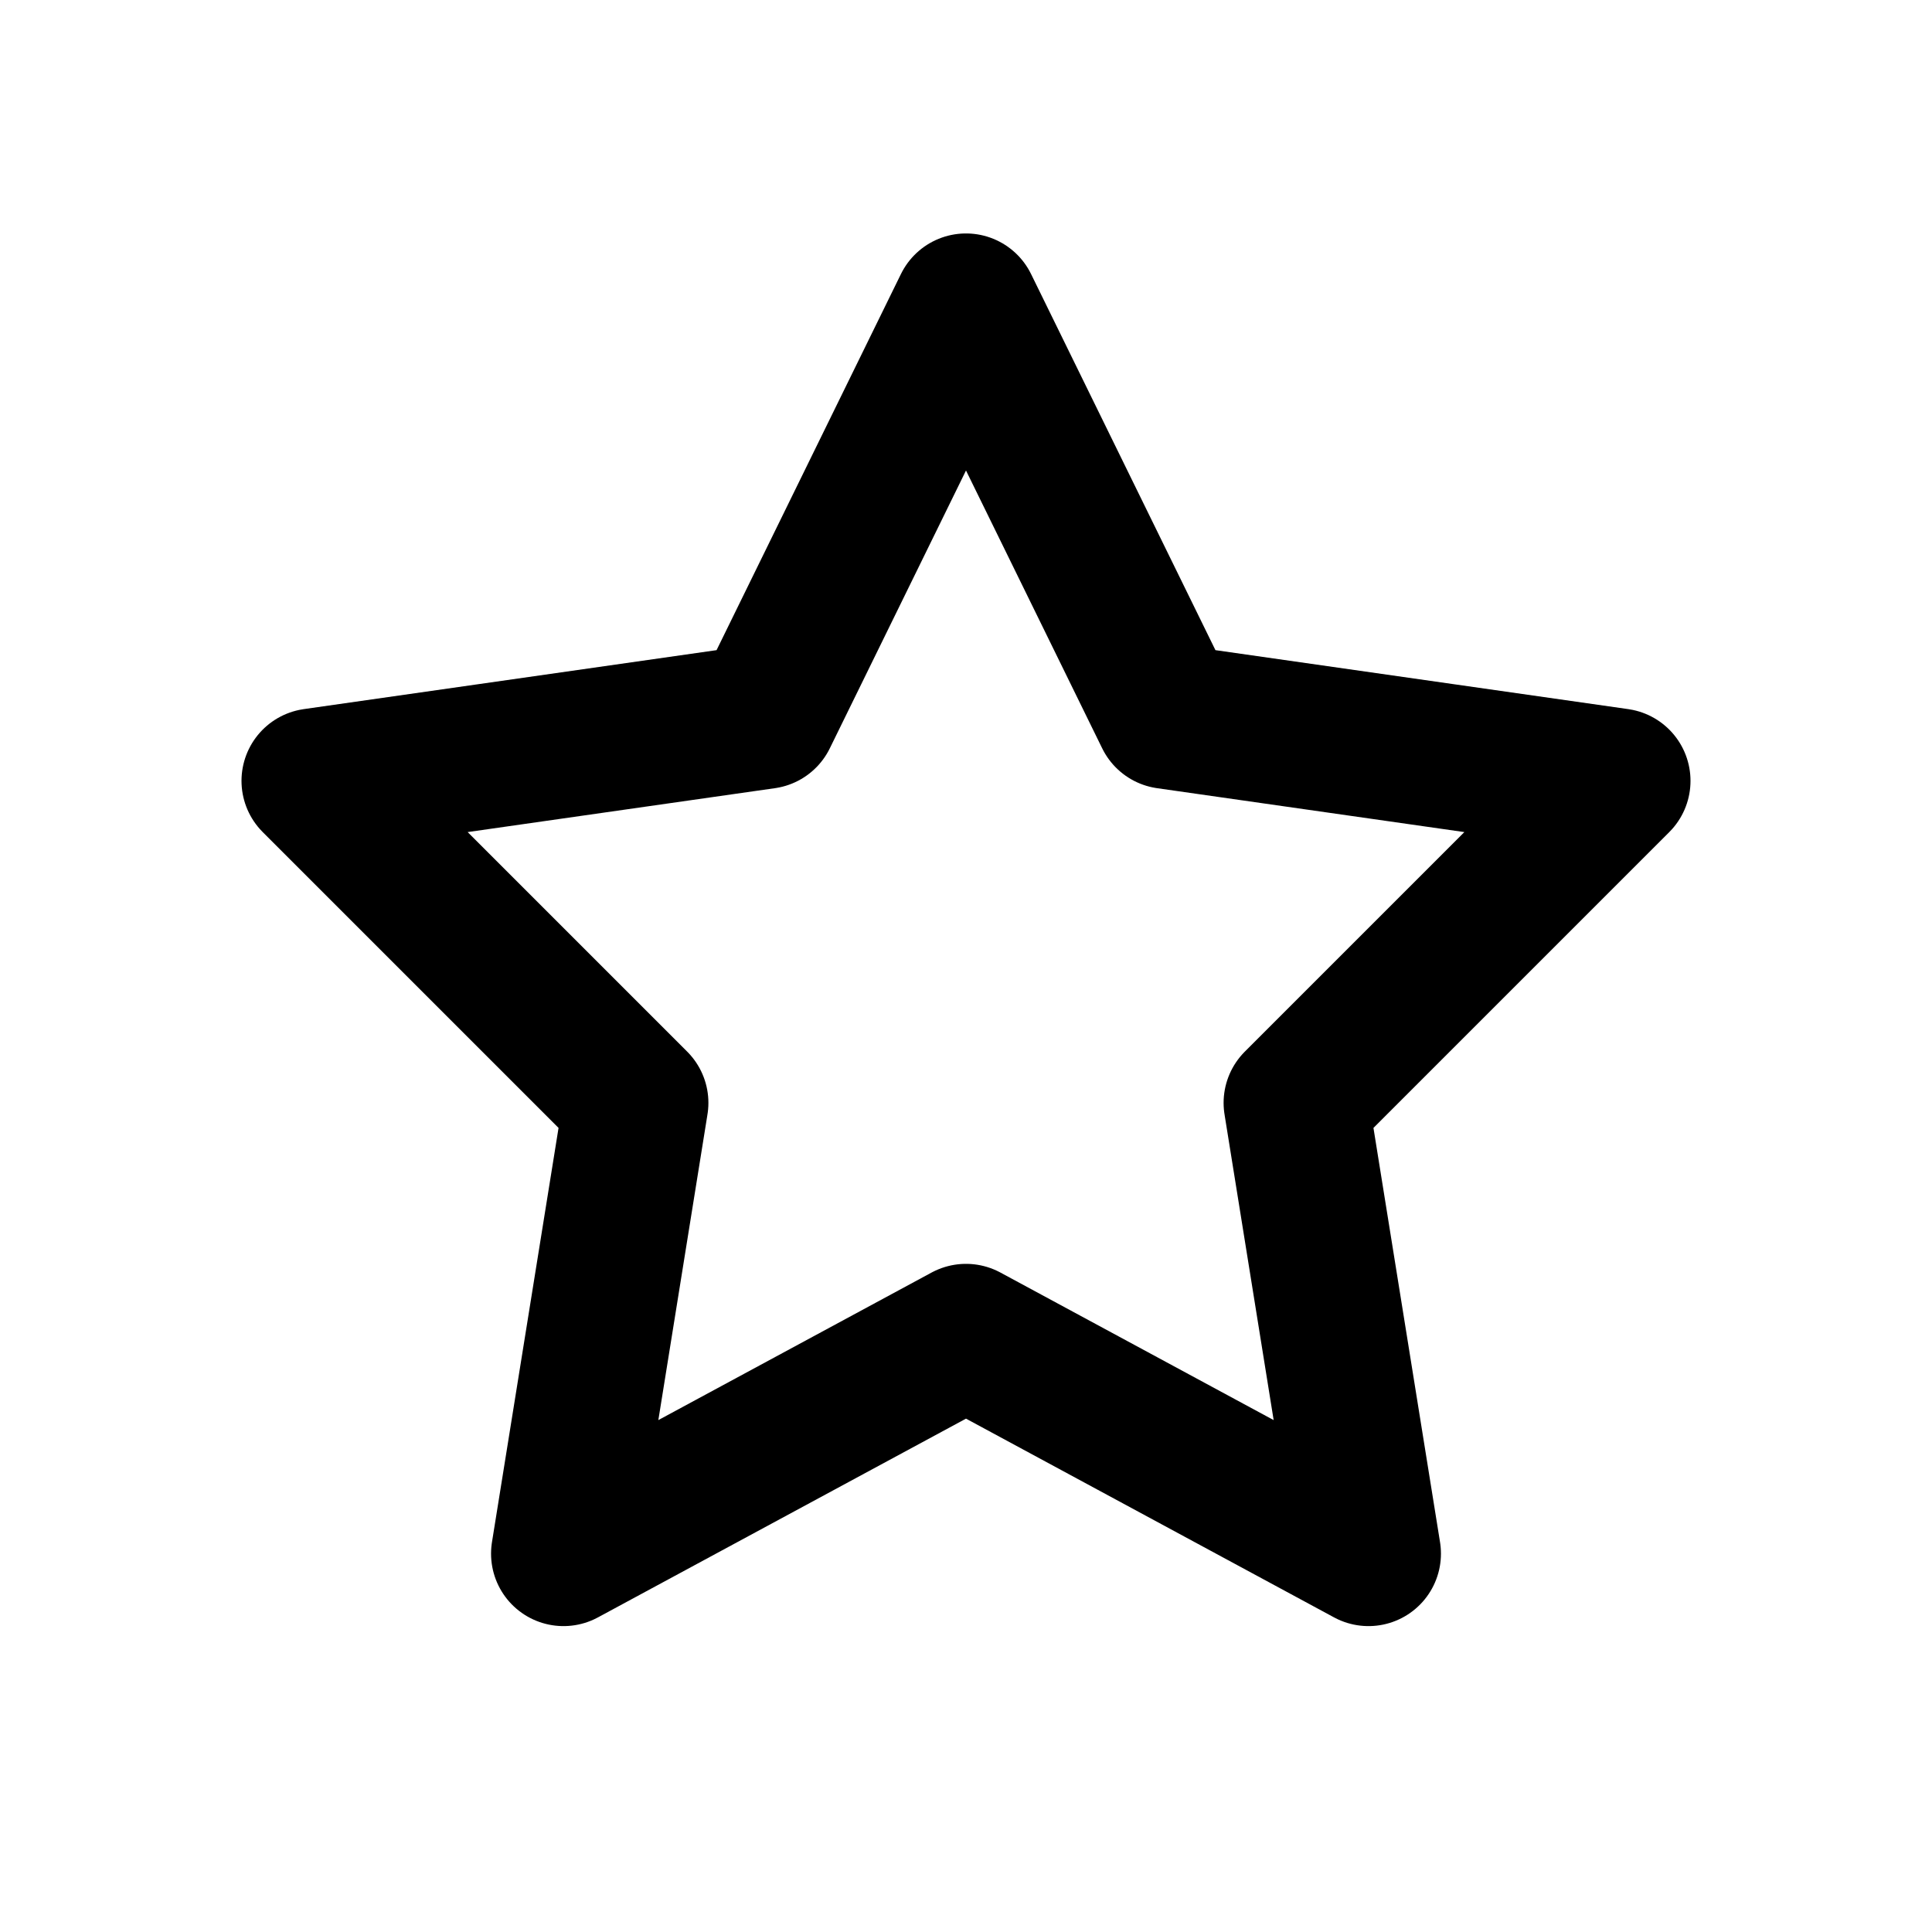
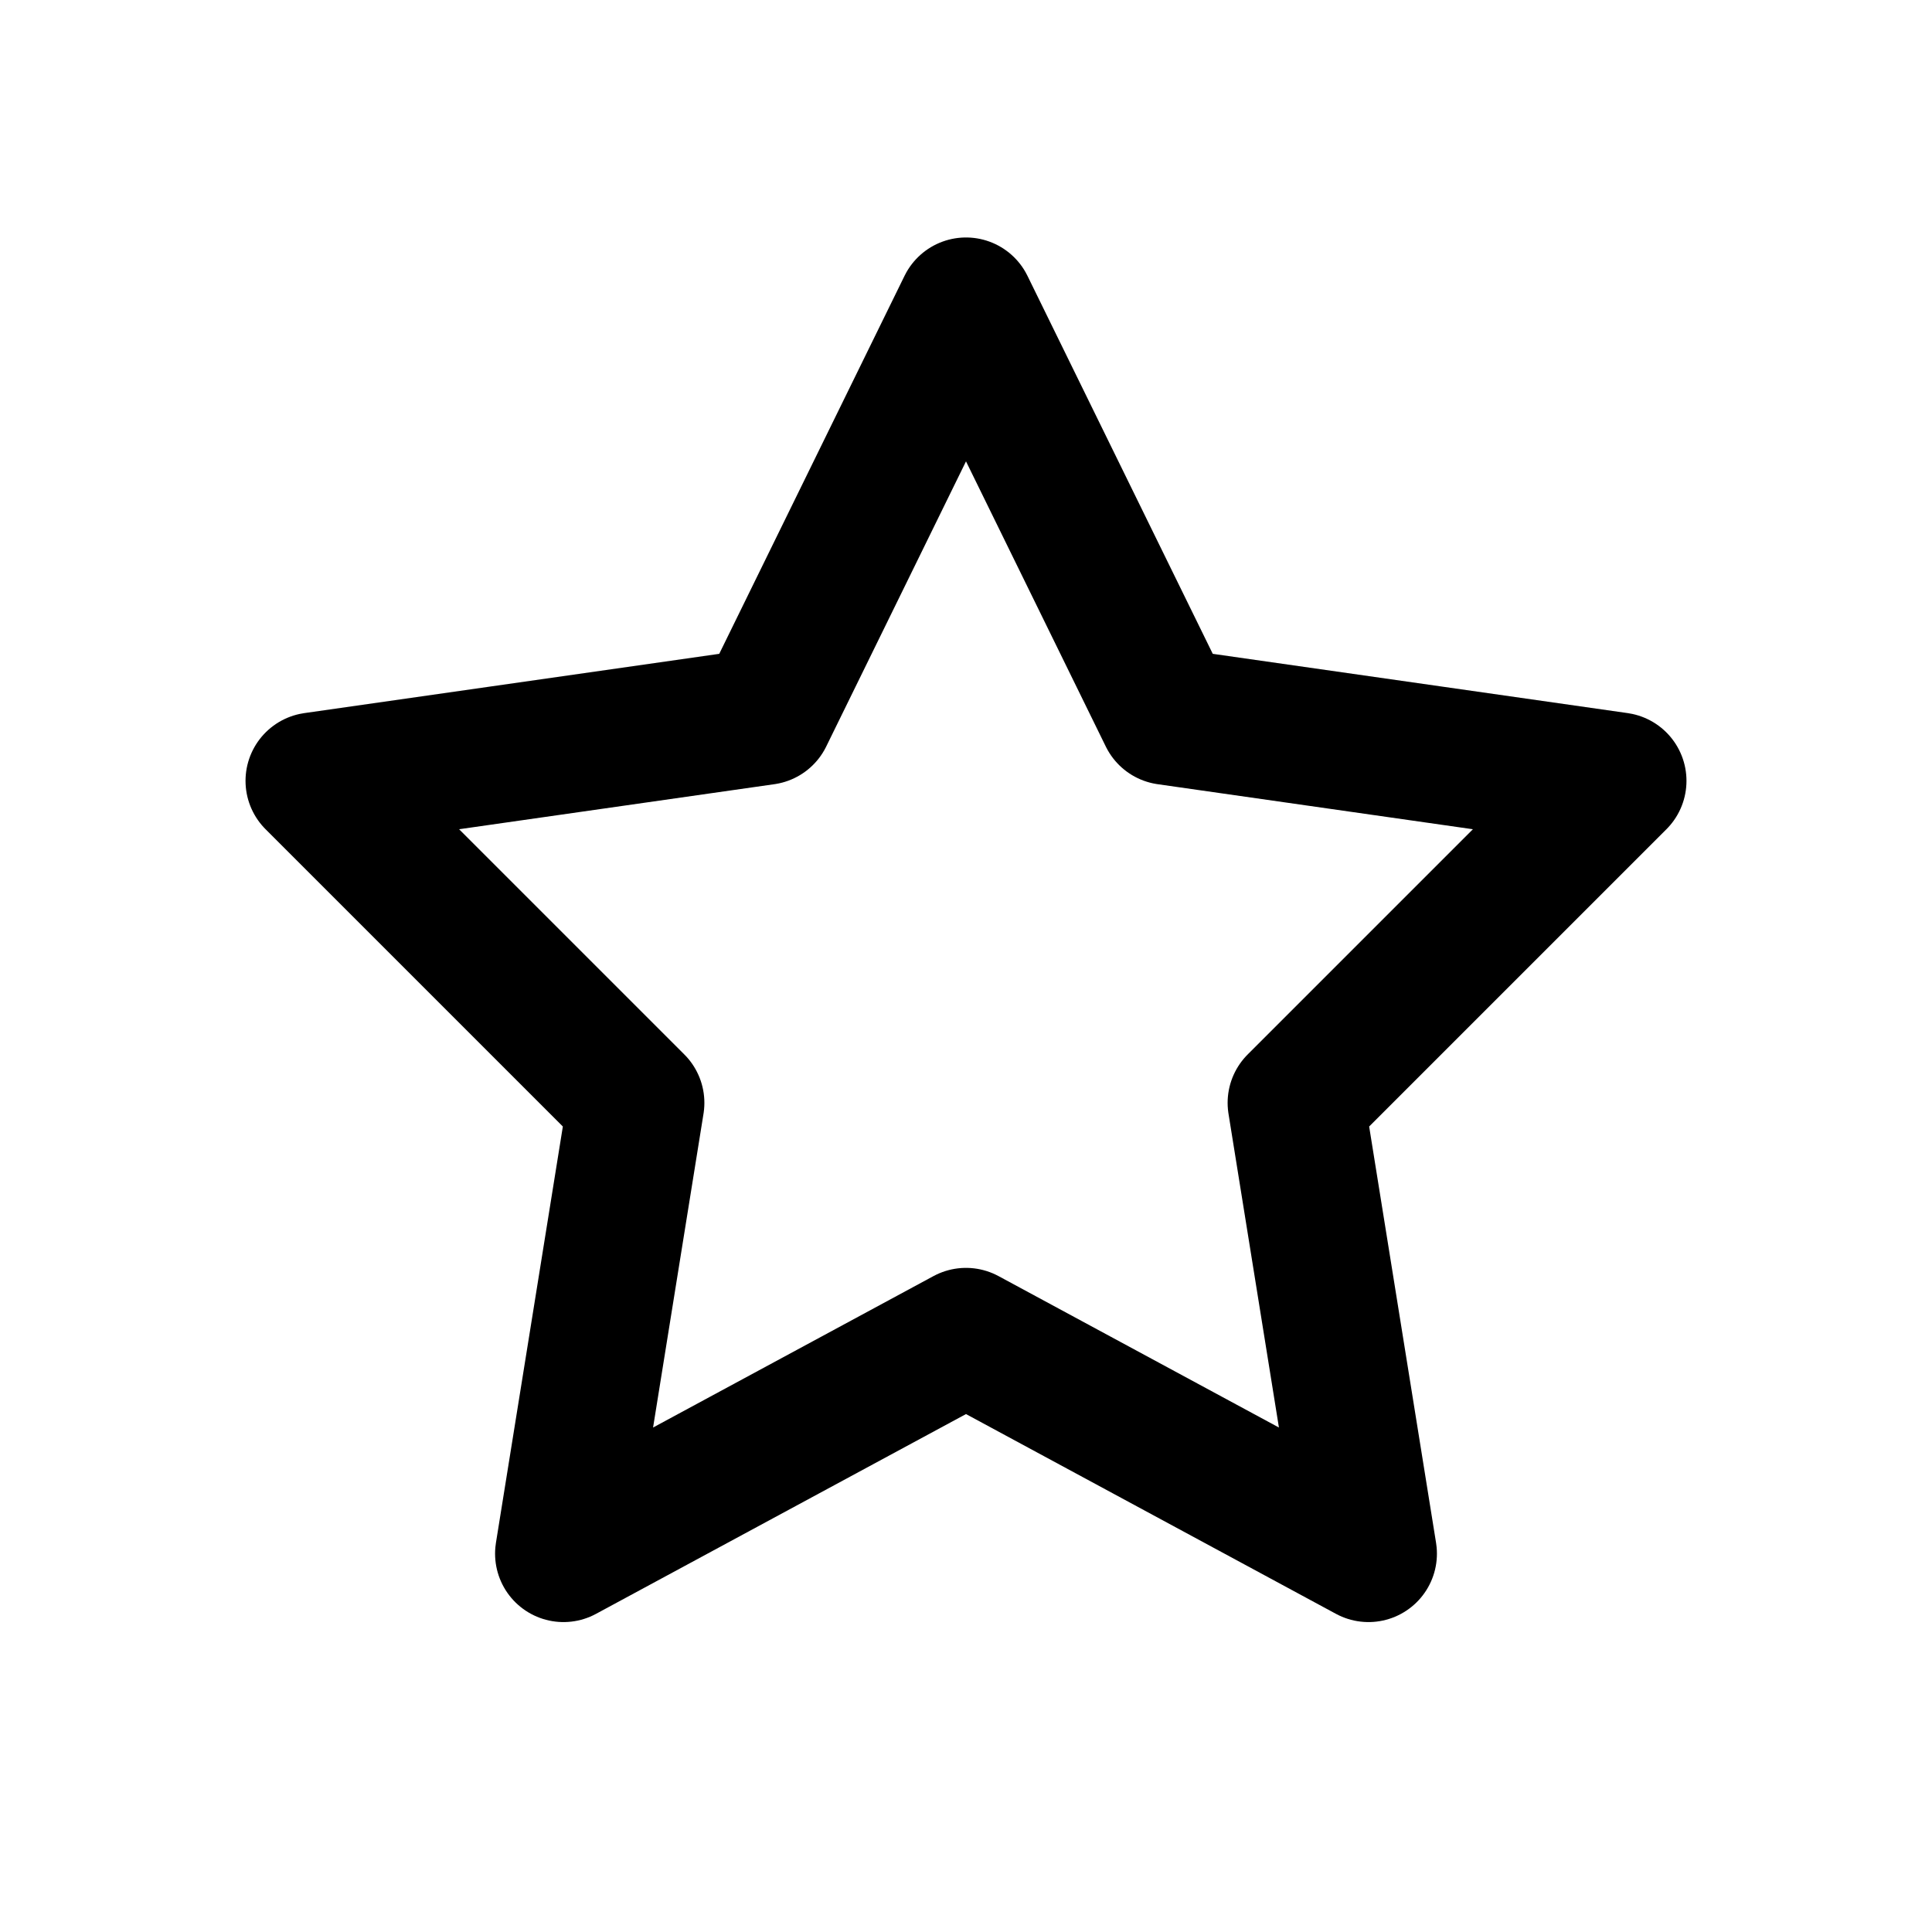
- <svg xmlns="http://www.w3.org/2000/svg" viewBox="0 0 24 24" fill="none" stroke="currentColor" stroke-width="1.8" stroke-linecap="round" stroke-linejoin="round">
+ <svg xmlns="http://www.w3.org/2000/svg" viewBox="0 0 24 24" fill="none" stroke="currentColor" stroke-width="1.7" stroke-linecap="round" stroke-linejoin="round">
  <path d="m12 3.8 2.5 5.1 5.6.8-4 4 .9 5.6-5-2.7-5 2.7.9-5.6-4-4 5.6-.8z" />
</svg>
